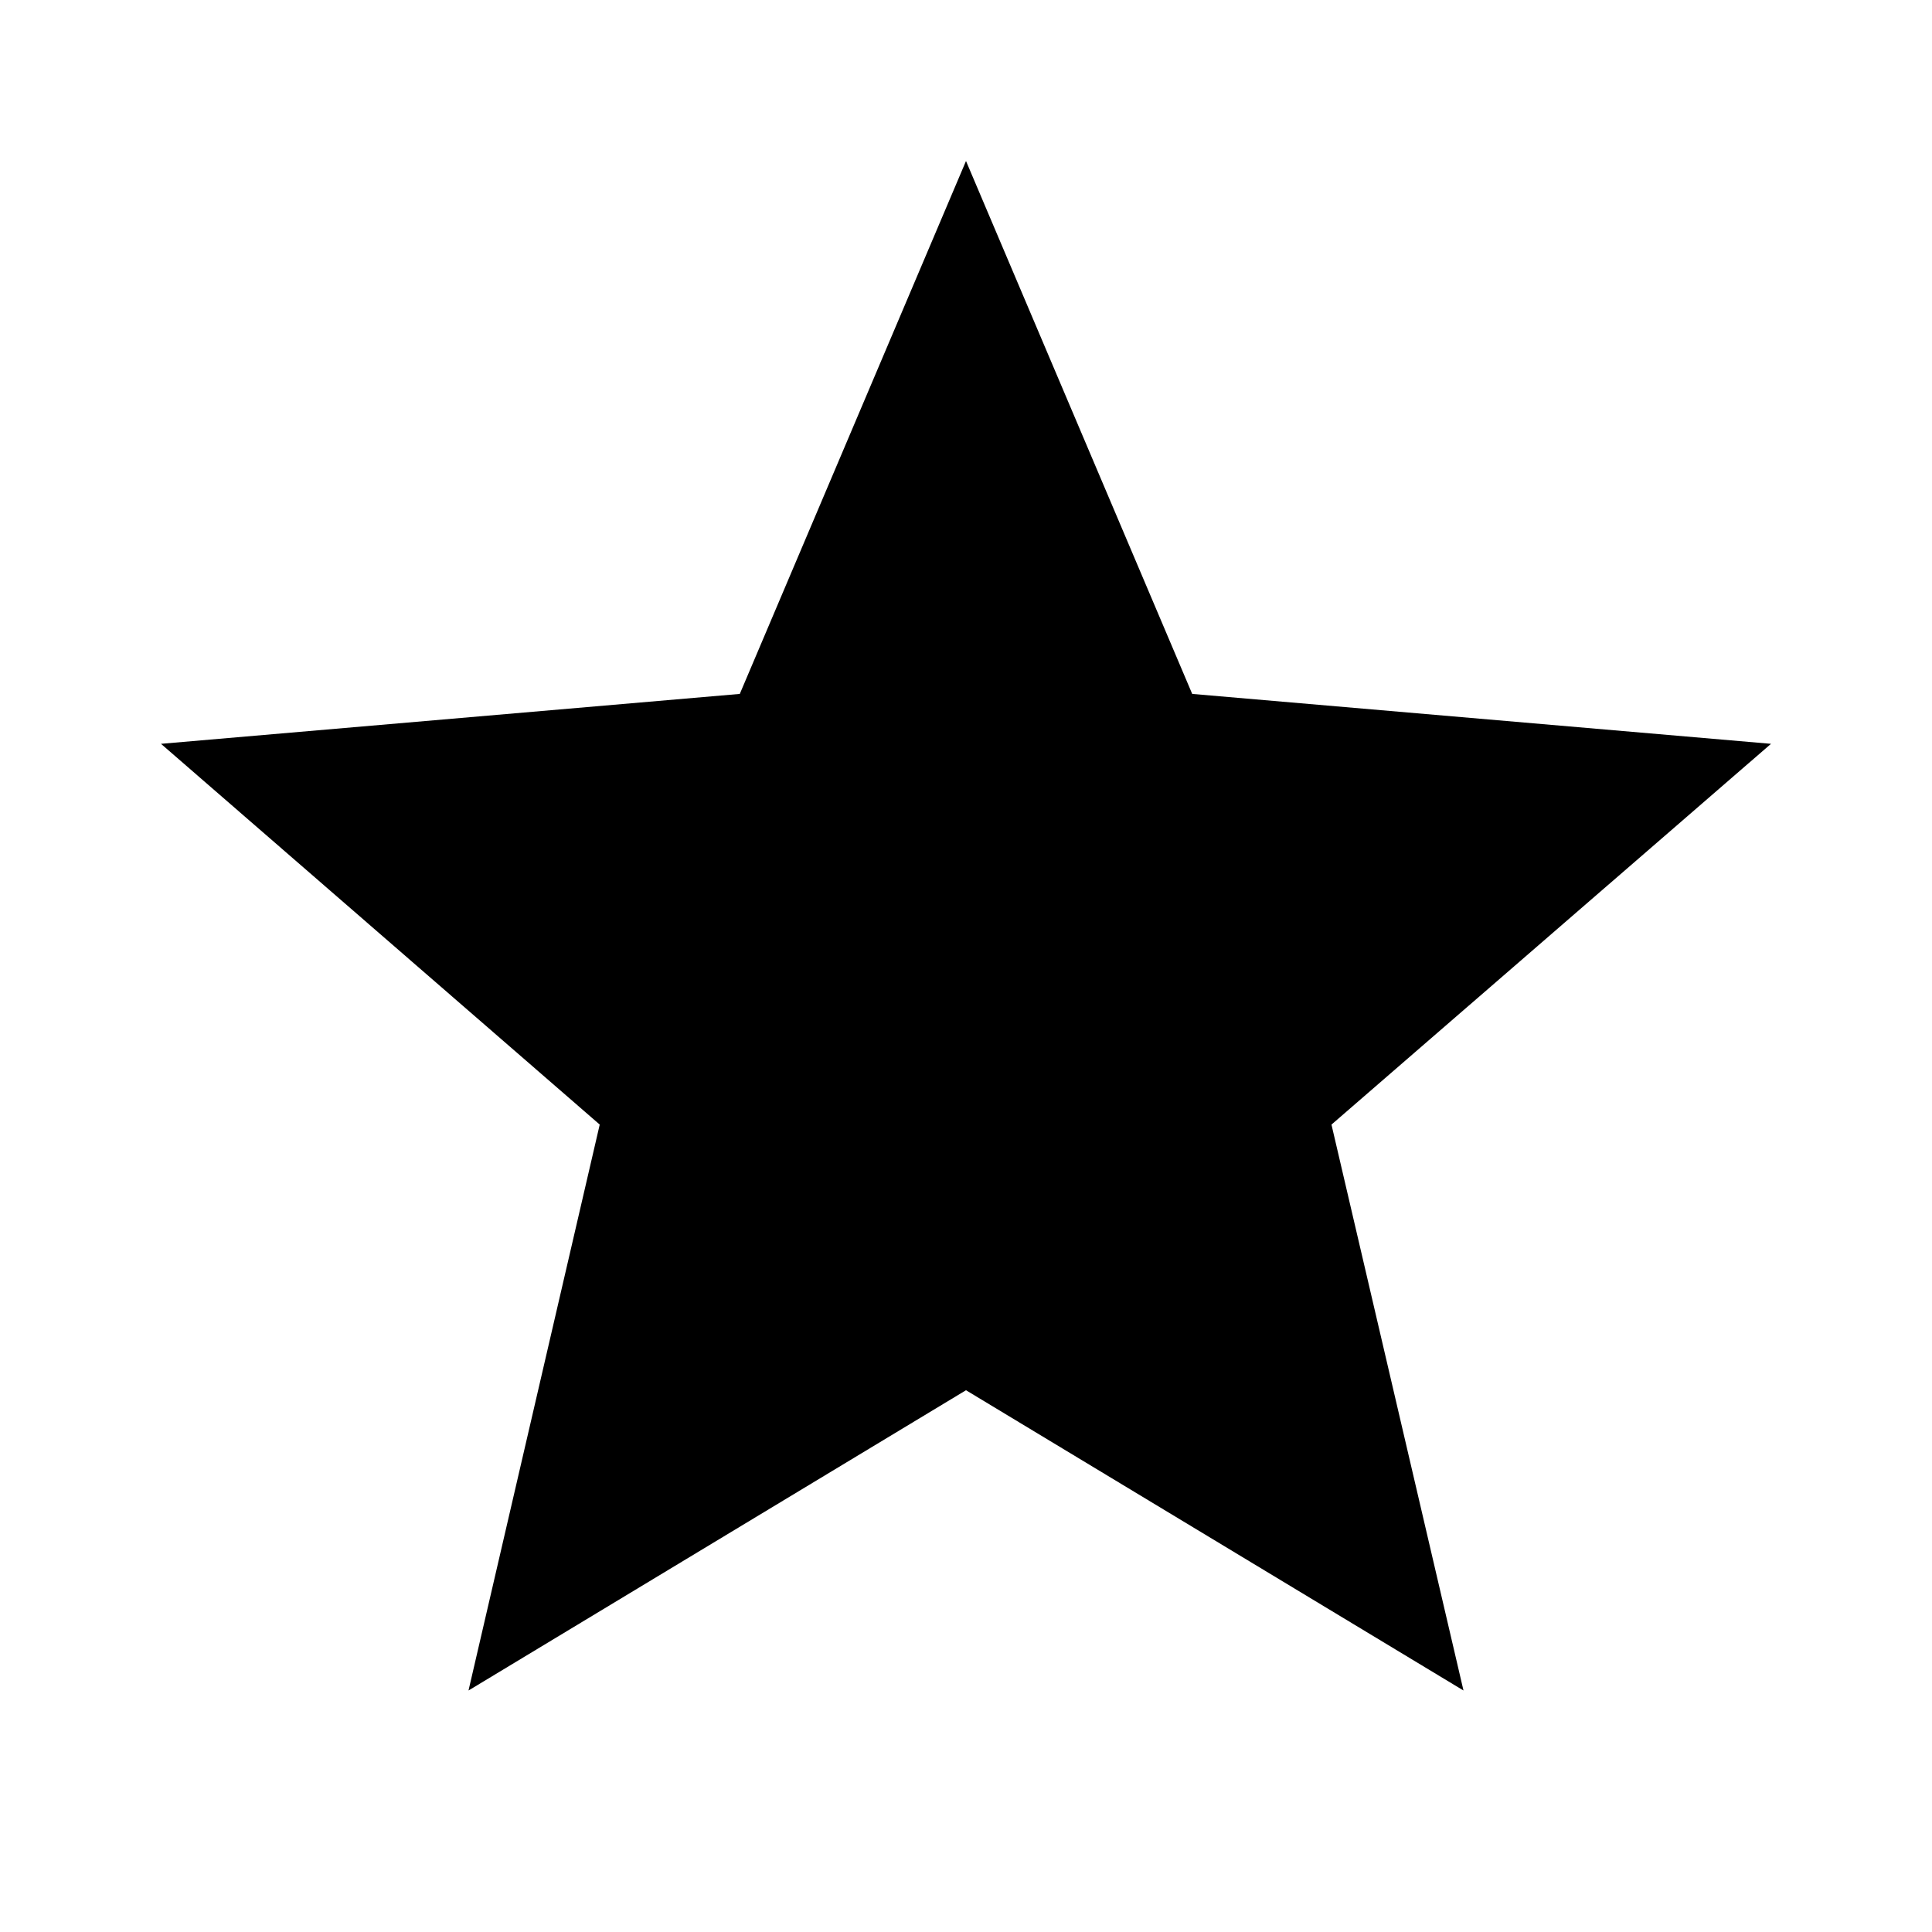
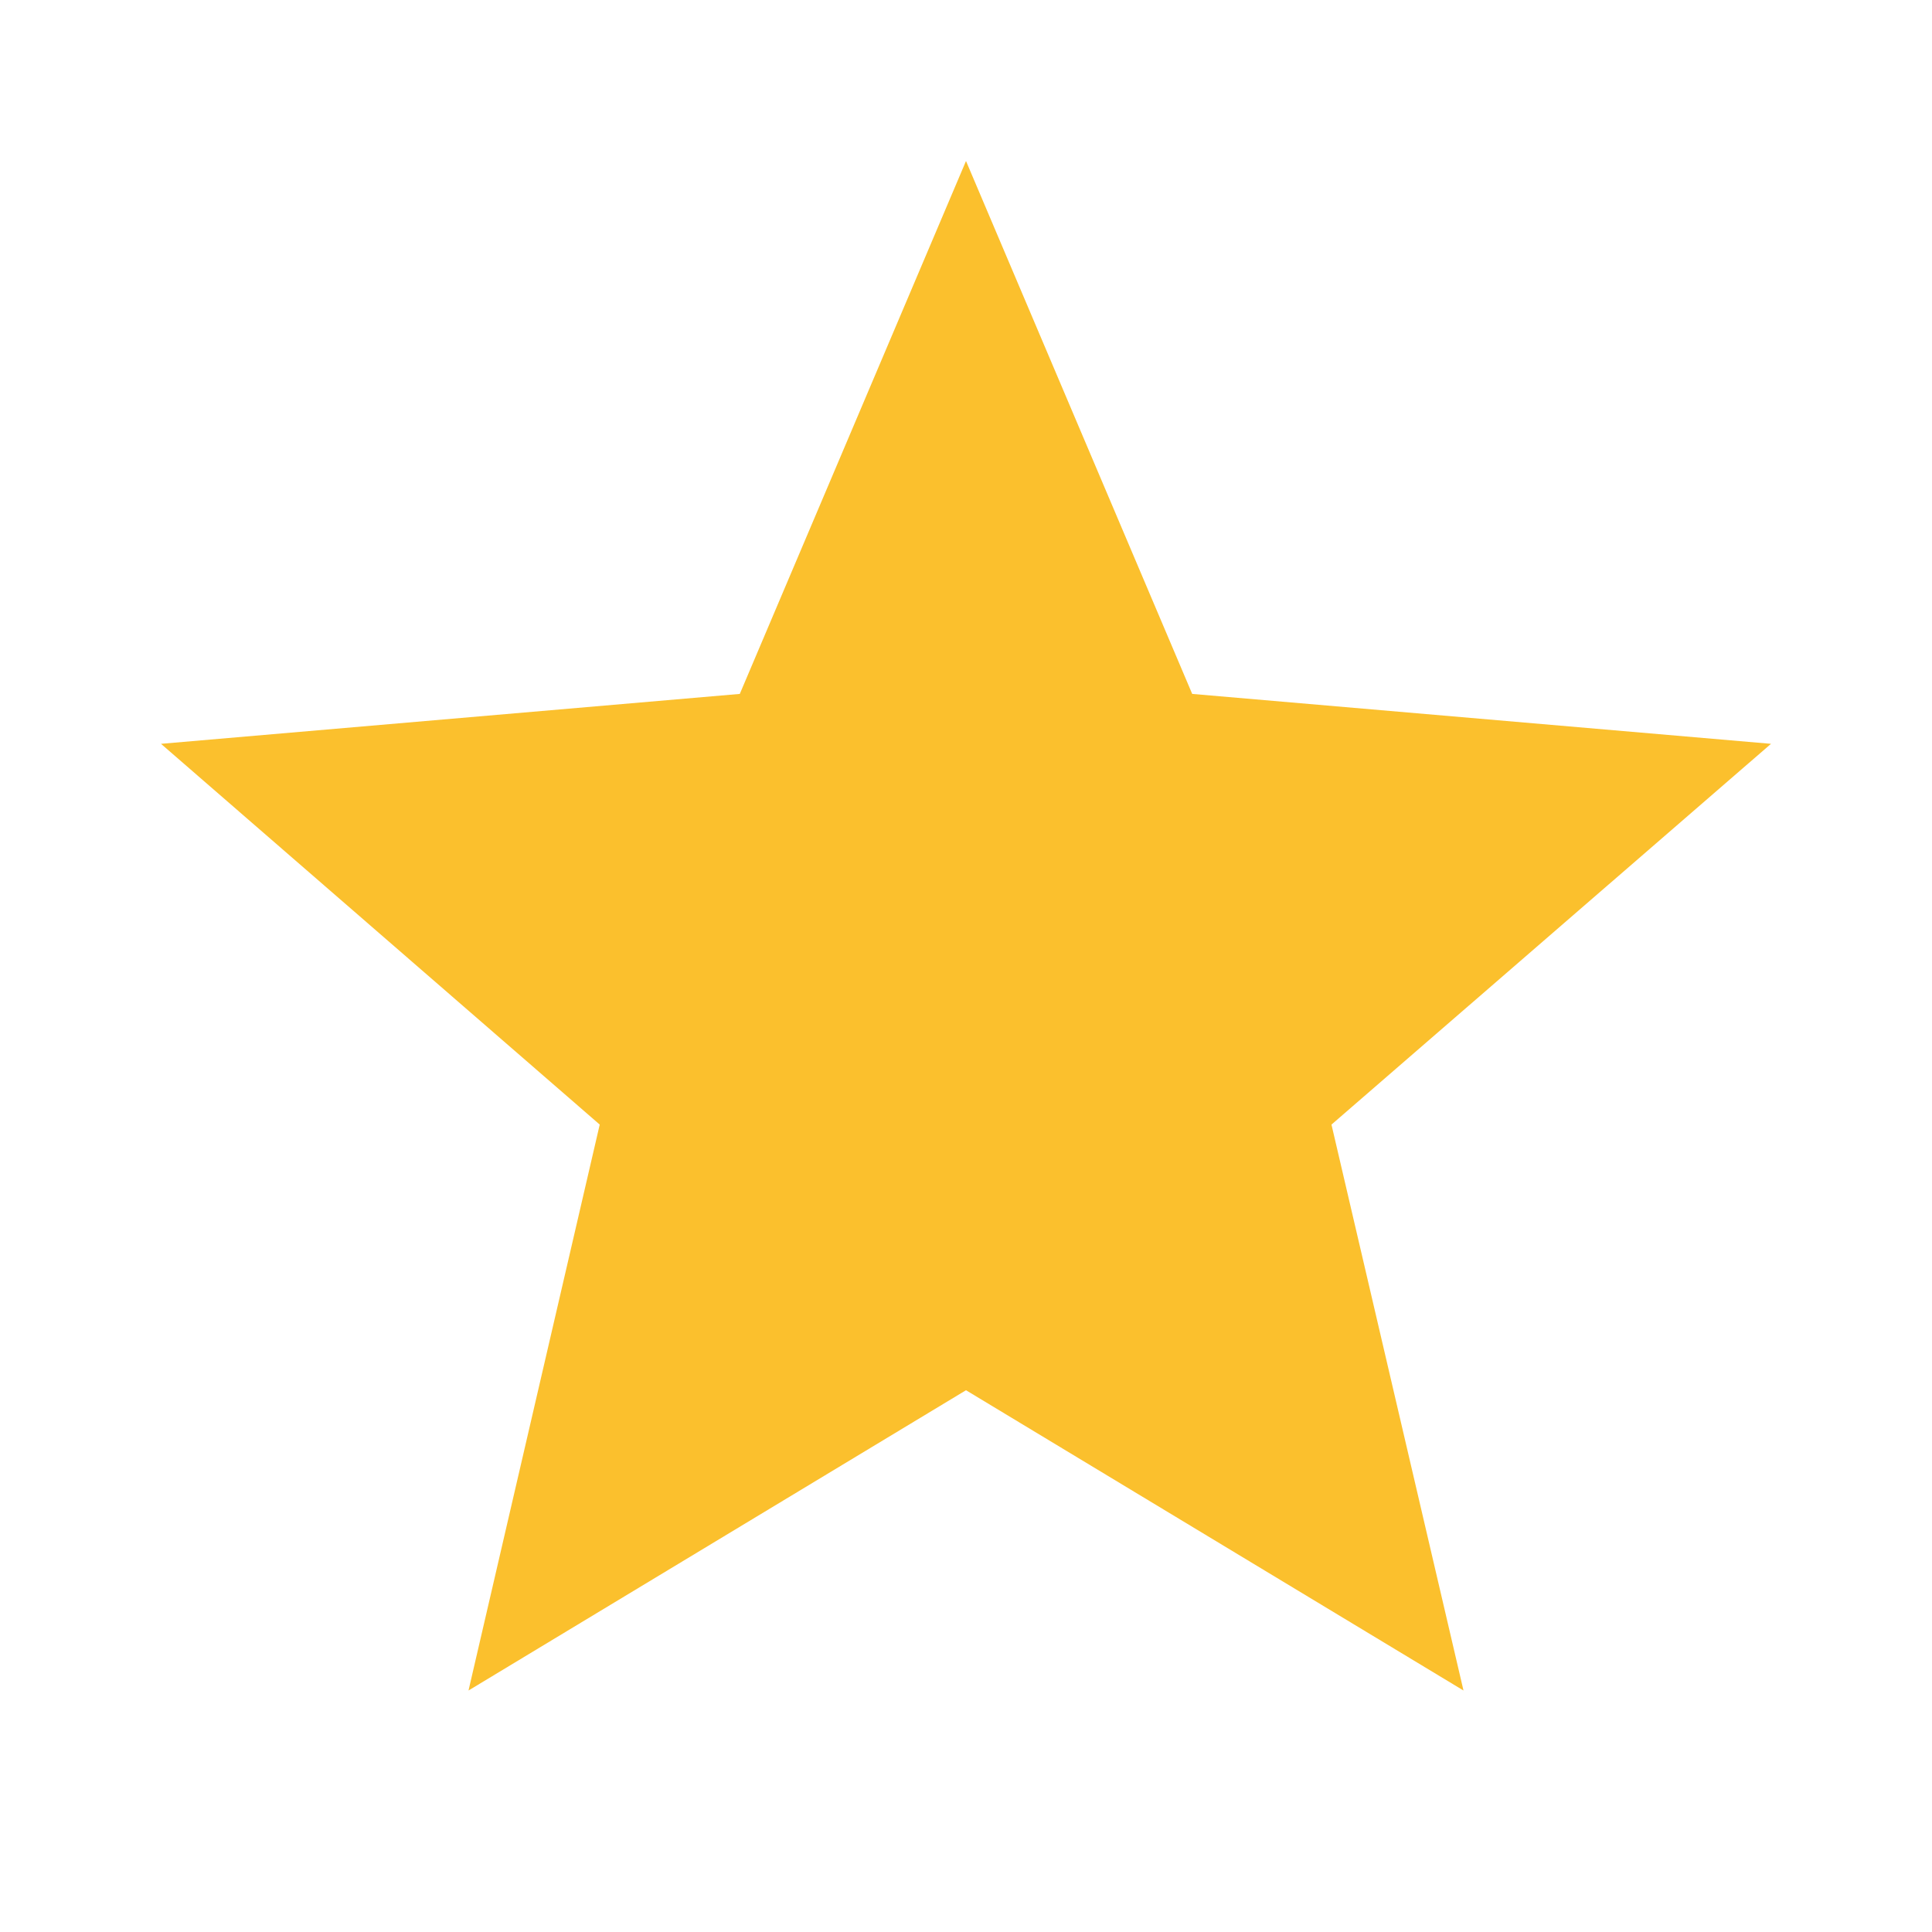
<svg xmlns="http://www.w3.org/2000/svg" height="24" viewBox="0 0 24 24" width="24">
-   <path d="M12,17.27L18.18,21L16.54,13.97L22,9.24L14.81,8.62L12,2L9.19,8.62L2,9.24L7.45,13.97L5.82,21L12,17.27Z" />
+   <path fill="#fbc02d" d="M12,17.27L18.18,21L16.54,13.97L22,9.24L14.81,8.62L12,2L9.19,8.62L2,9.24L7.45,13.97L5.82,21L12,17.27Z" />
</svg>
